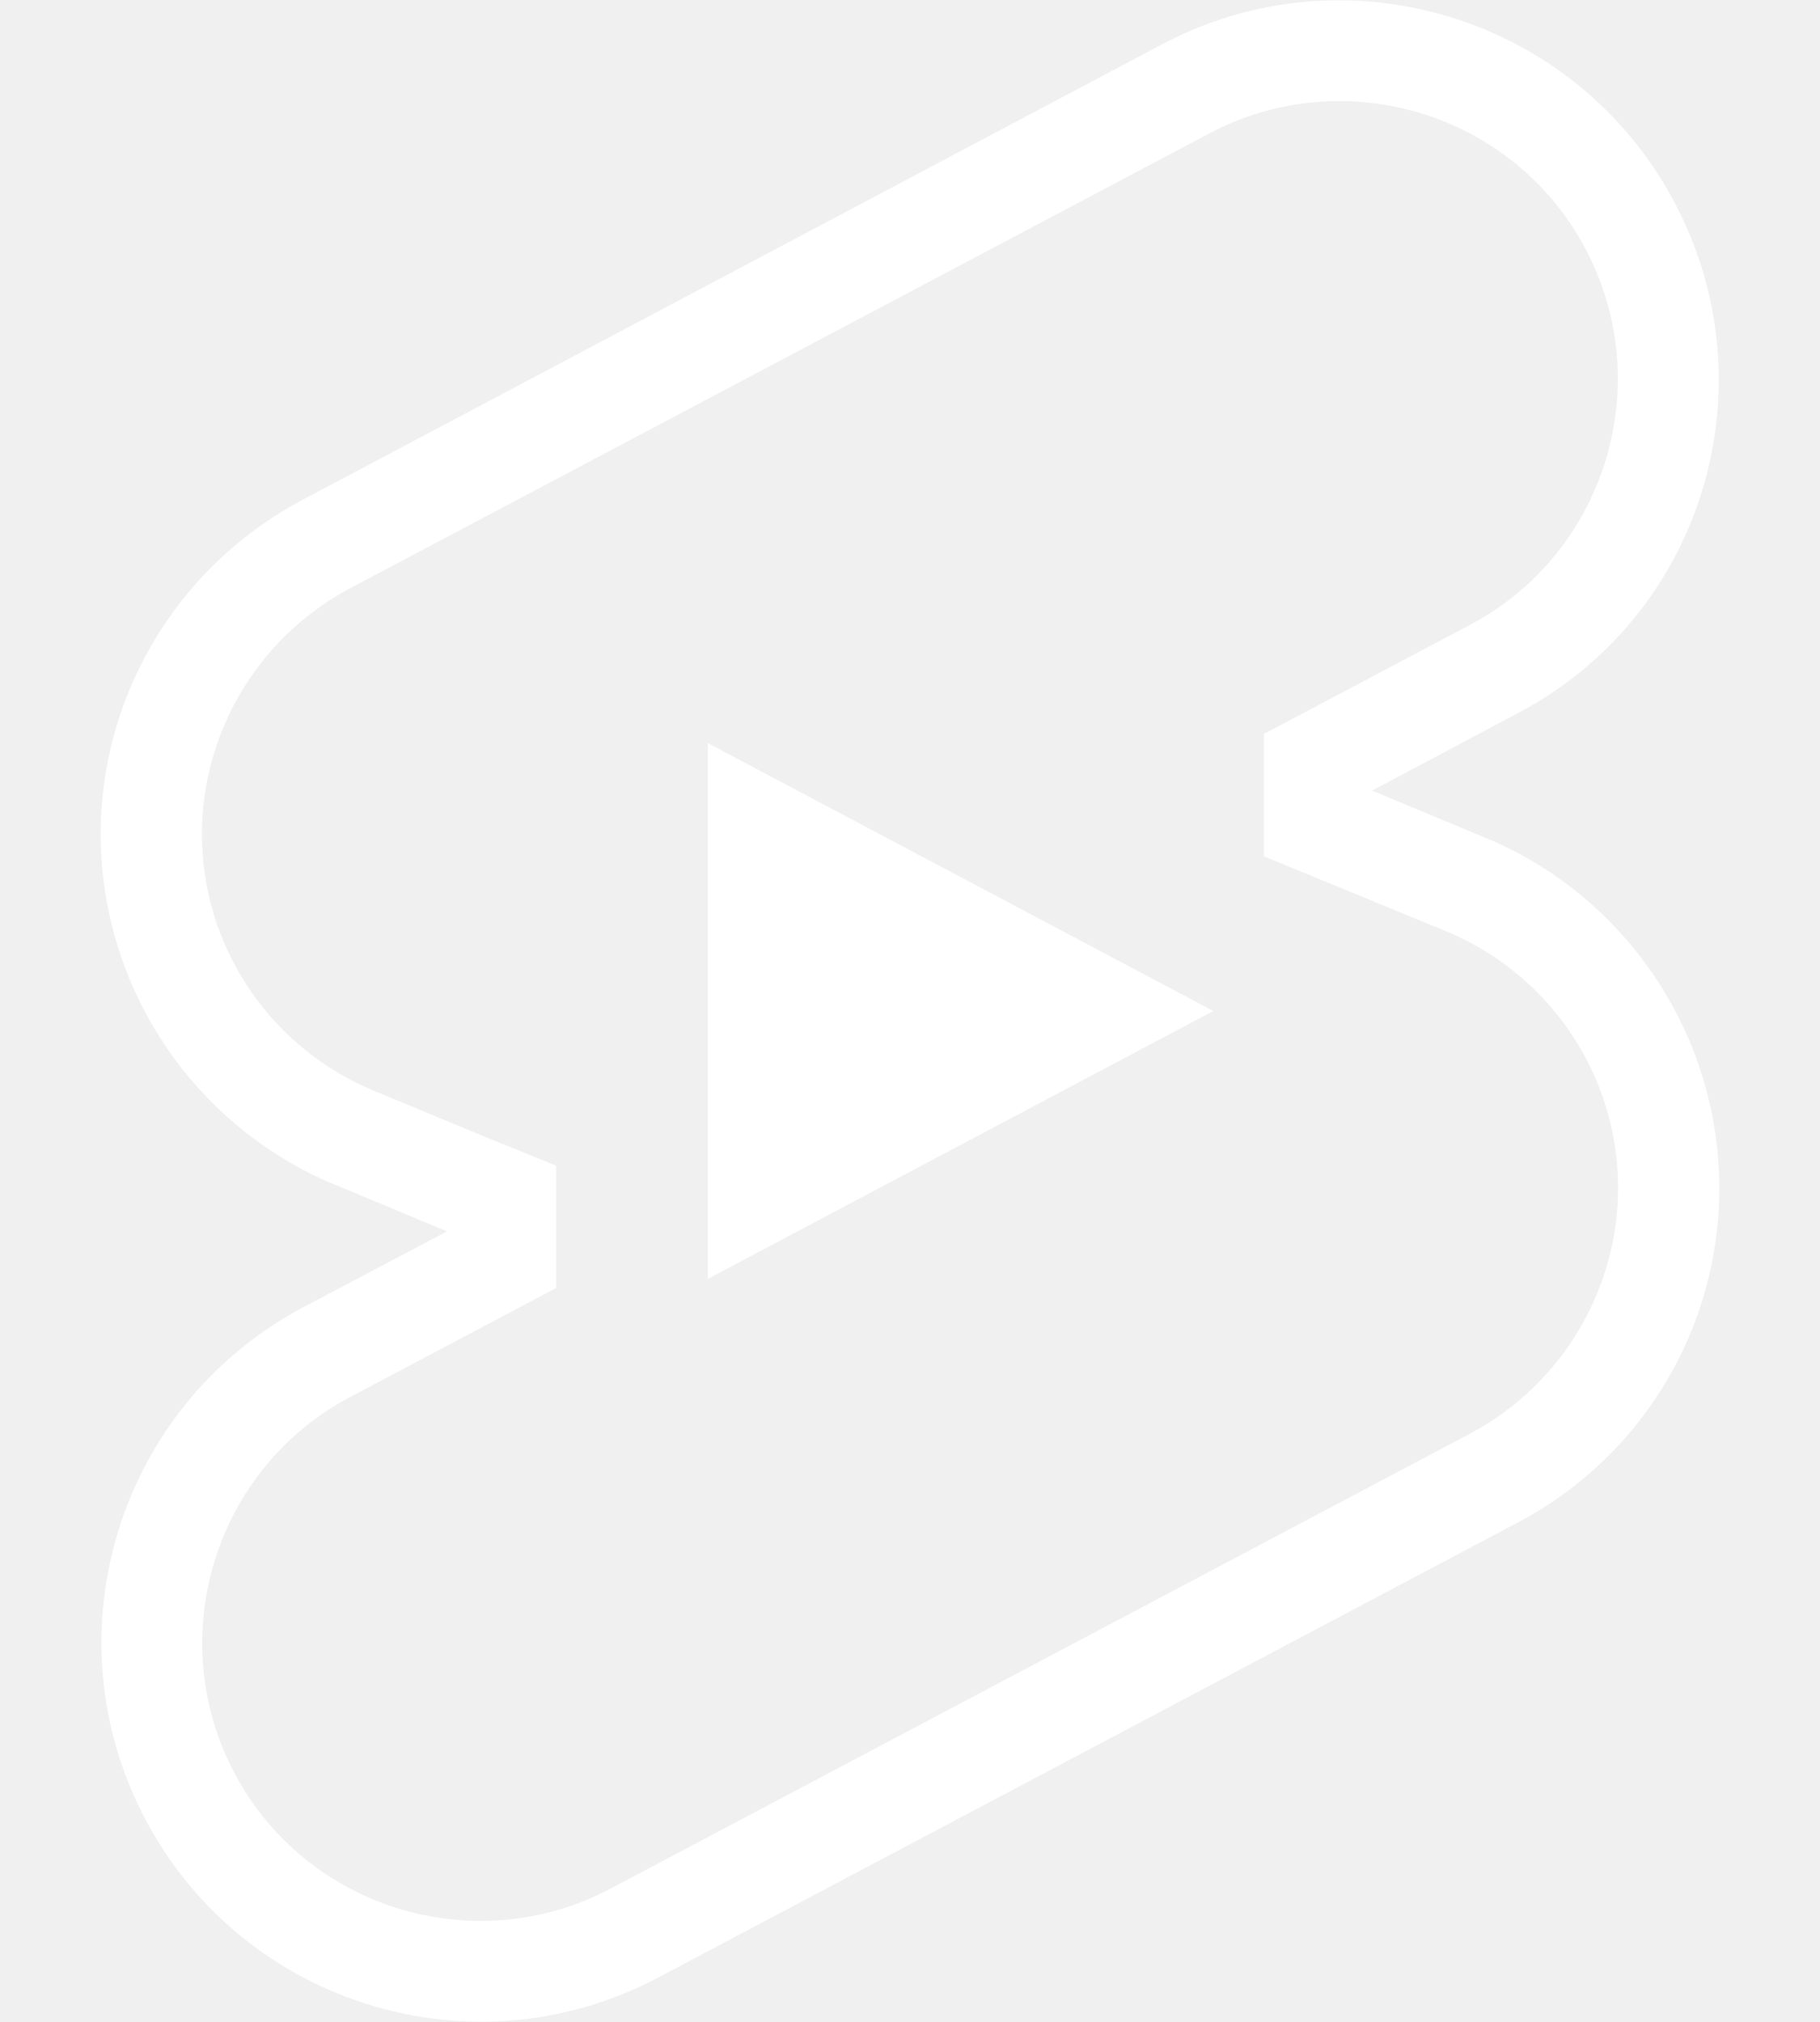
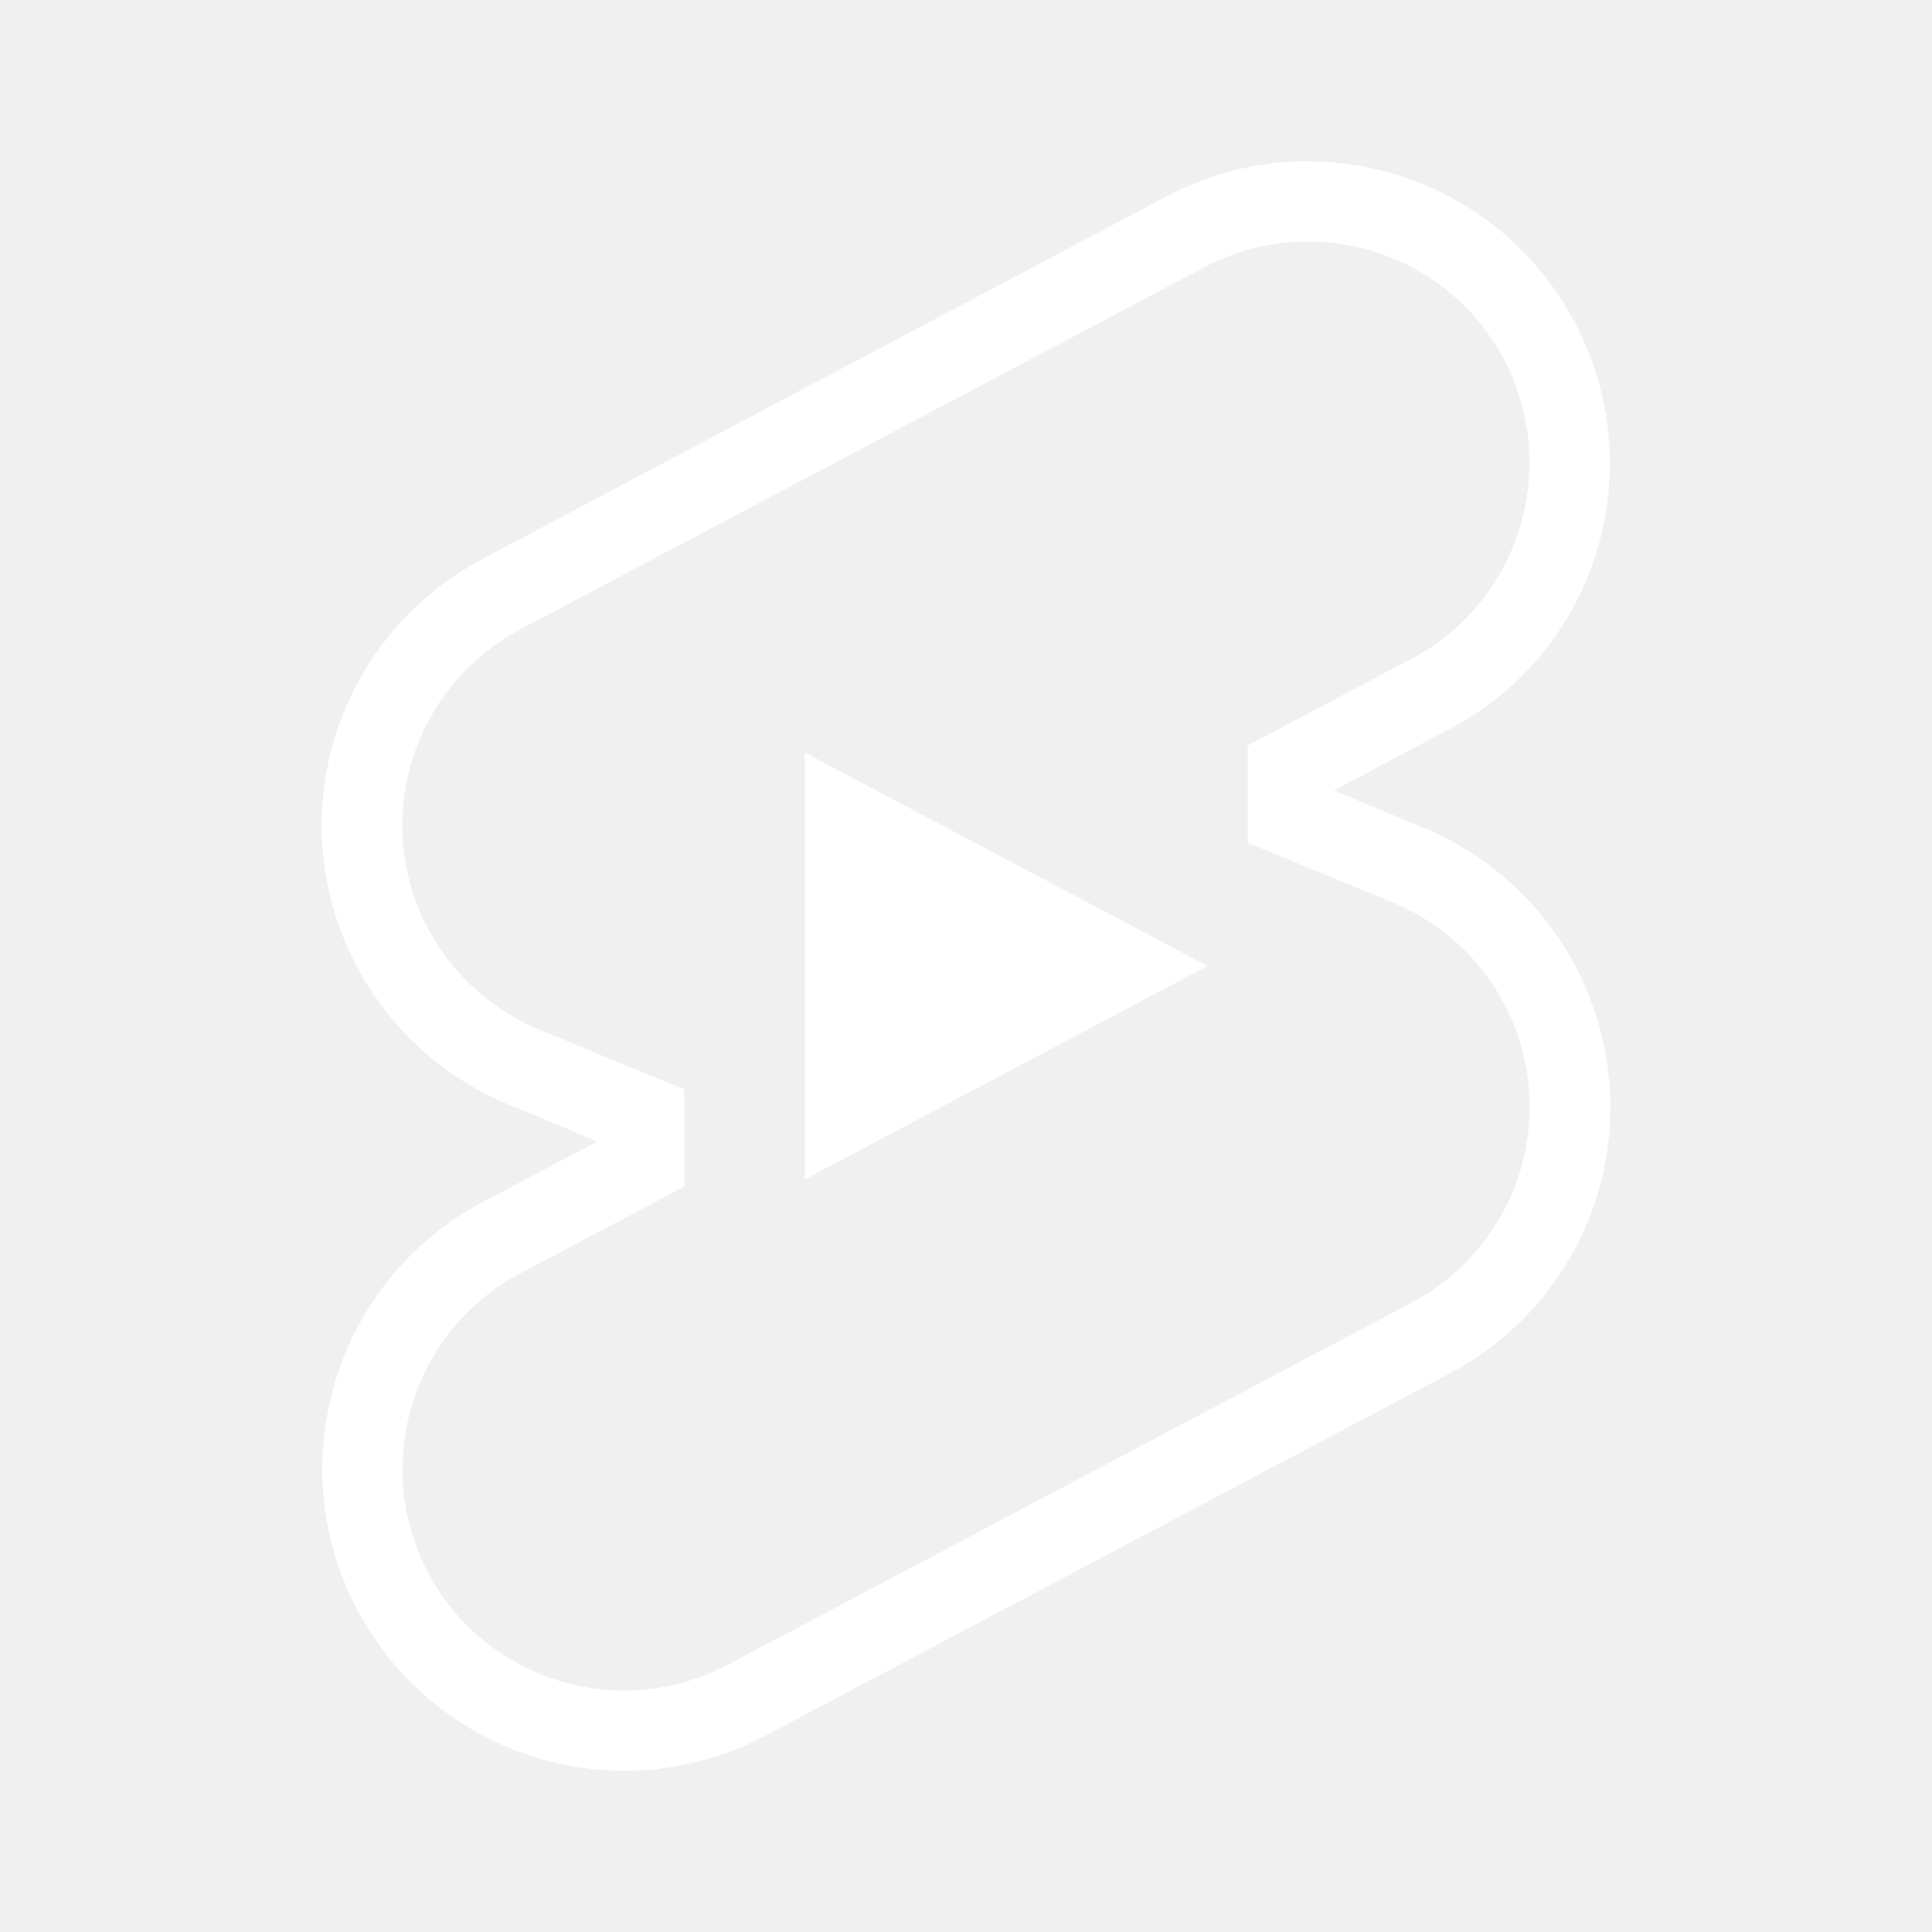
- <svg xmlns="http://www.w3.org/2000/svg" width="18" height="20" viewBox="0 0 18 20" fill="none">
-   <path d="M7 12.65V7.35L12 10L7 12.65ZM14.77 8.32C14 8 13.57 7.82 13.57 7.82L15 7.06C16.84 6.1 17.53 3.83 16.56 2C15.59 0.17 13.32 -0.53 11.49 0.44L3 4.94C1.71 5.62 0.93 6.98 1 8.43C1.07 9.85 1.93 11.1 3.22 11.68C3.25 11.69 4.42 12.18 4.42 12.18L3 12.93C1.17 13.9 0.47 16.17 1.44 18C2.41 19.83 4.68 20.53 6.51 19.56L15.01 15.06C16.3 14.38 17.07 13.02 17 11.57C16.93 10.15 16.06 8.89 14.77 8.32ZM14.54 14.18L6.04 18.68C4.7 19.39 3.03 18.88 2.32 17.54C1.61 16.2 2.12 14.53 3.46 13.82L5.5 12.74V11.53L4.81 11.25L3.7 10.79C2.71 10.38 2.05 9.44 2 8.38C1.95 7.32 2.52 6.32 3.46 5.82L11.96 1.32C13.3 0.61 14.97 1.12 15.68 2.46C16.39 3.8 15.88 5.47 14.54 6.18L12.5 7.26V8.47L14.3 9.21C15.29 9.62 15.95 10.56 16 11.62C16.05 12.68 15.48 13.68 14.54 14.18Z" fill="white" />
+ <svg xmlns="http://www.w3.org/2000/svg" width="24" height="24" viewBox="0 0 24 24" fill="none">
+   <path d="M10 14.65V9.35L15 12L10 14.65ZM17.77 10.32C17 10 16.57 9.82 16.57 9.82L18 9.06C19.84 8.1 20.53 5.83 19.56 4C18.59 2.17 16.32 1.47 14.49 2.44L6 6.94C4.71 7.62 3.93 8.98 4 10.43C4.07 11.85 4.93 13.1 6.22 13.68C6.25 13.69 7.42 14.18 7.42 14.18L6 14.93C4.17 15.9 3.47 18.17 4.44 20C5.41 21.83 7.68 22.53 9.51 21.56L18.01 17.06C19.3 16.38 20.07 15.02 20 13.57C19.93 12.15 19.06 10.89 17.77 10.32ZM17.54 16.18L9.04 20.68C7.7 21.39 6.03 20.88 5.32 19.54C4.61 18.2 5.12 16.53 6.46 15.82L8.5 14.74V13.53L7.81 13.25L6.7 12.79C5.71 12.38 5.05 11.44 5 10.38C4.95 9.32 5.52 8.32 6.46 7.82L14.96 3.32C16.3 2.61 17.97 3.12 18.68 4.46C19.39 5.8 18.88 7.47 17.54 8.18L15.5 9.26V10.47L17.3 11.21C18.29 11.62 18.95 12.56 19 13.62C19.05 14.68 18.48 15.68 17.54 16.18Z" fill="white" />
</svg>
